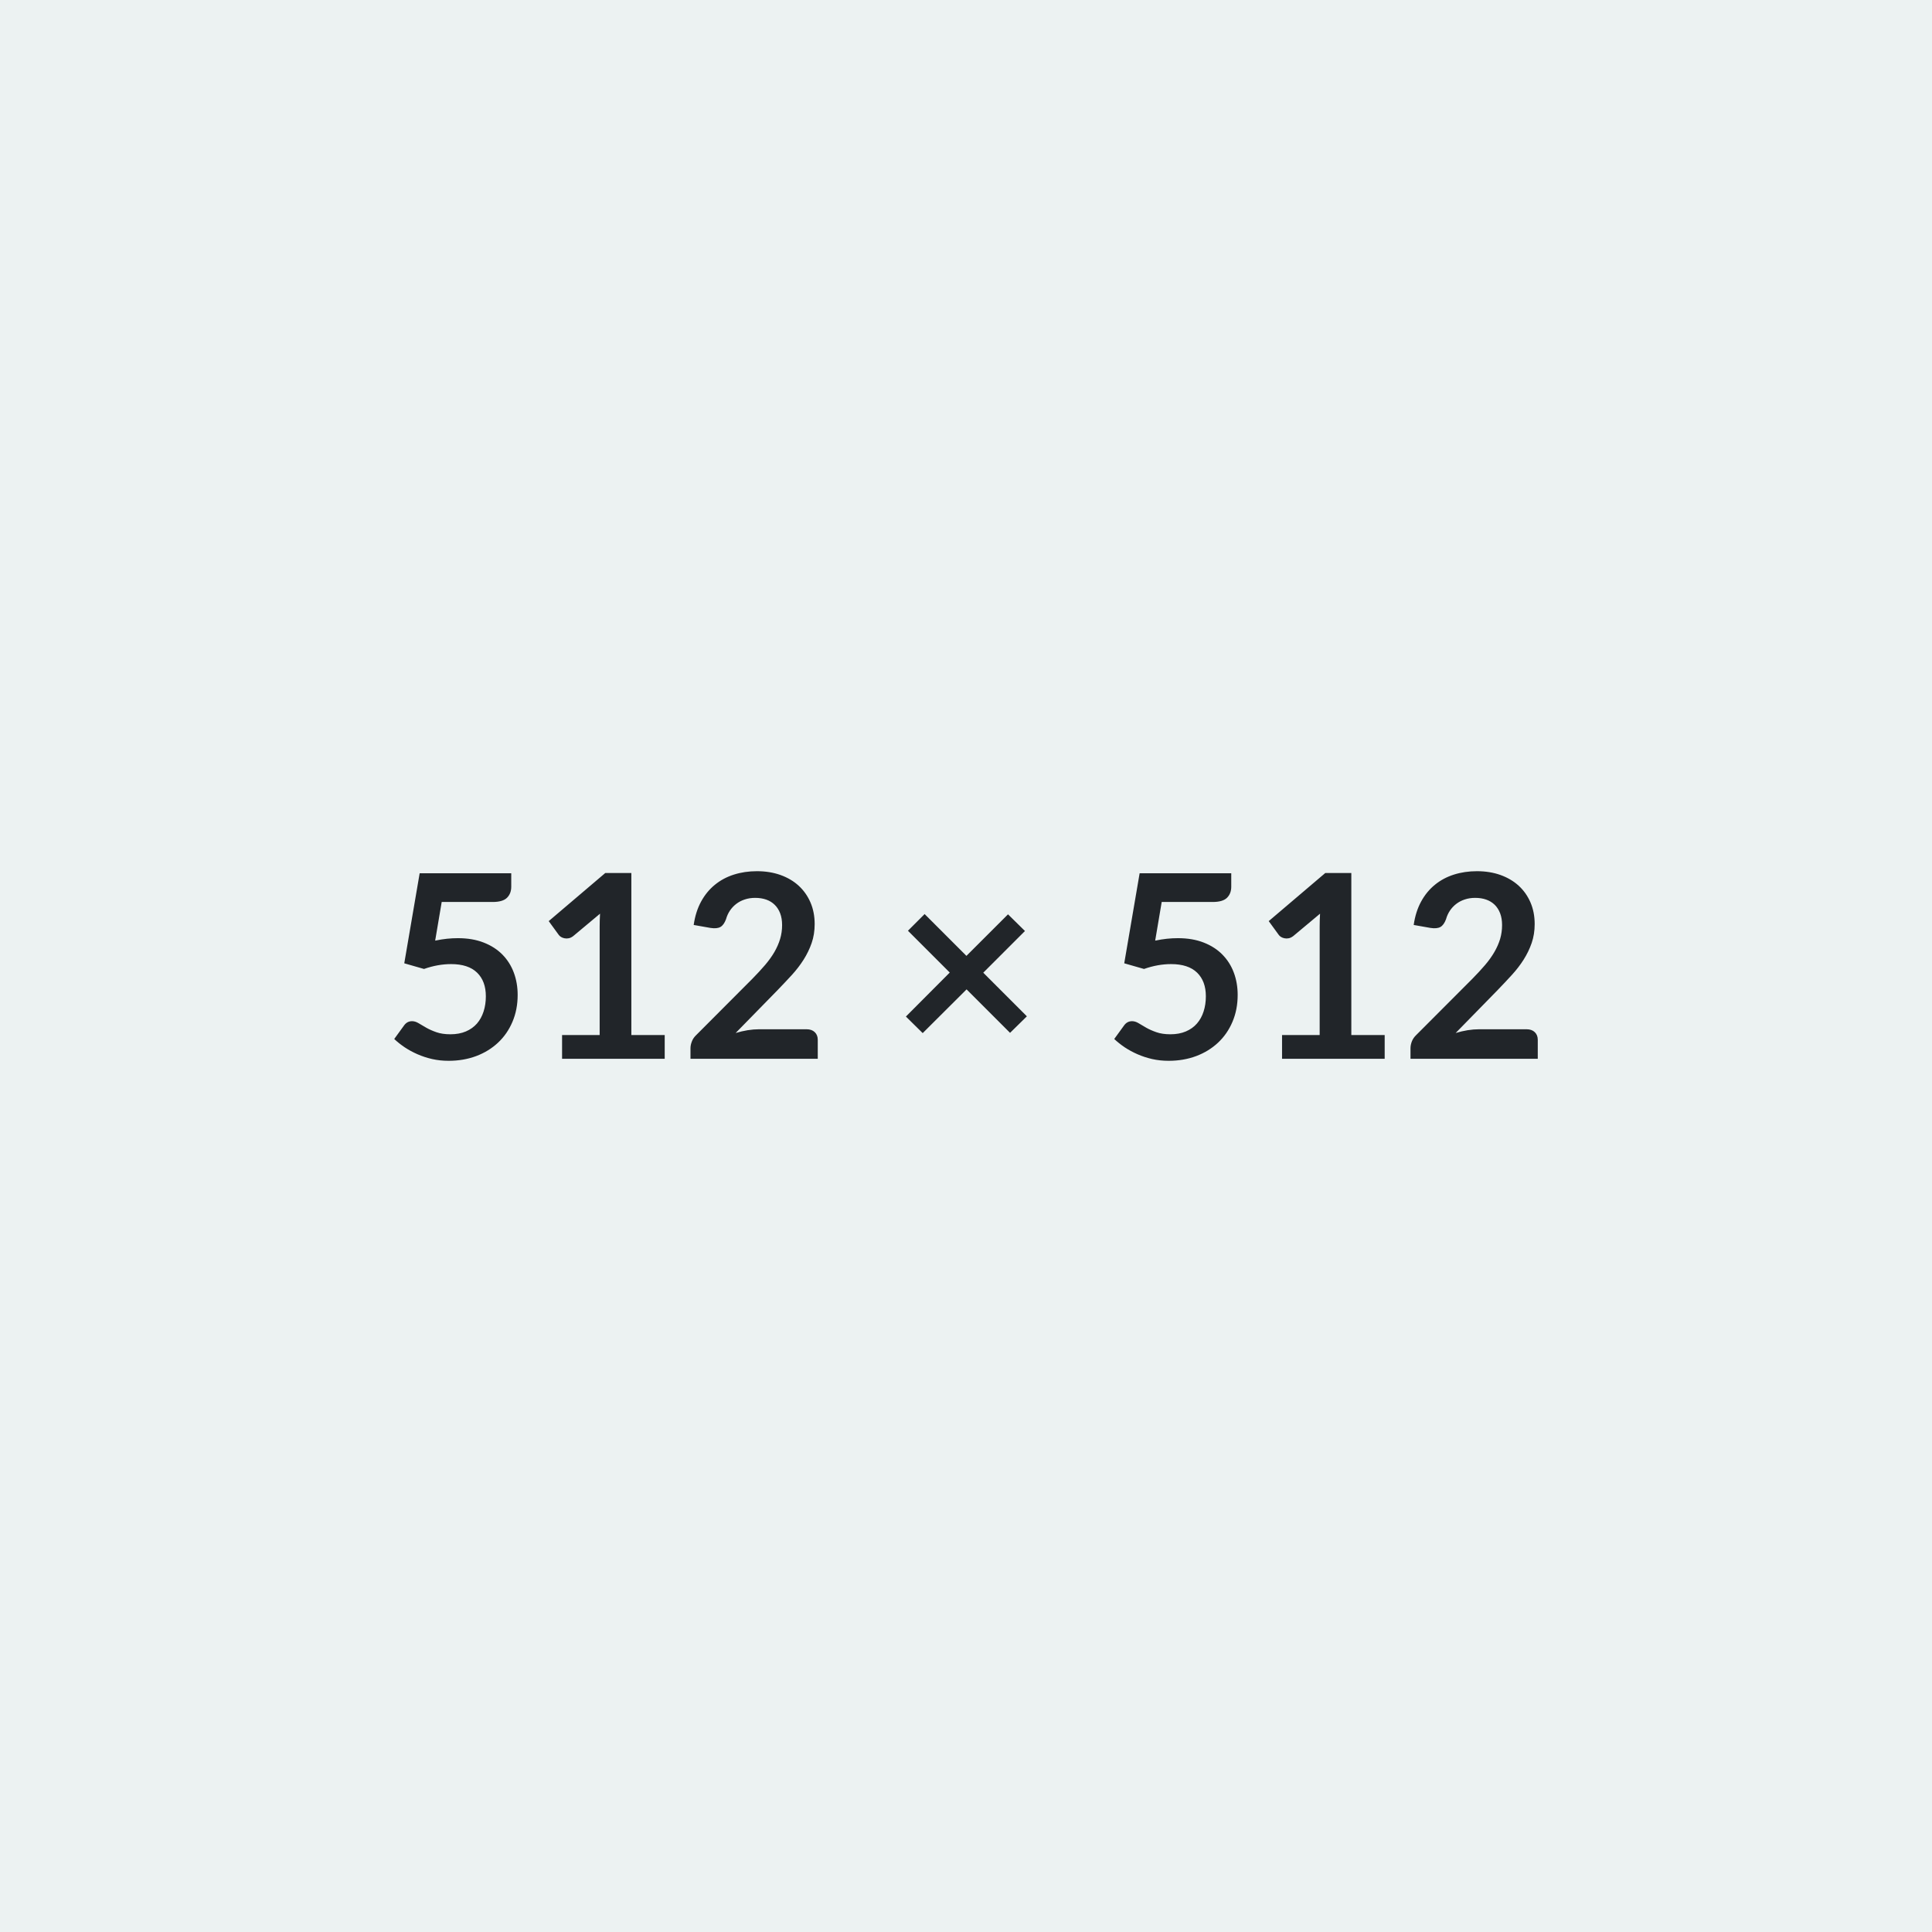
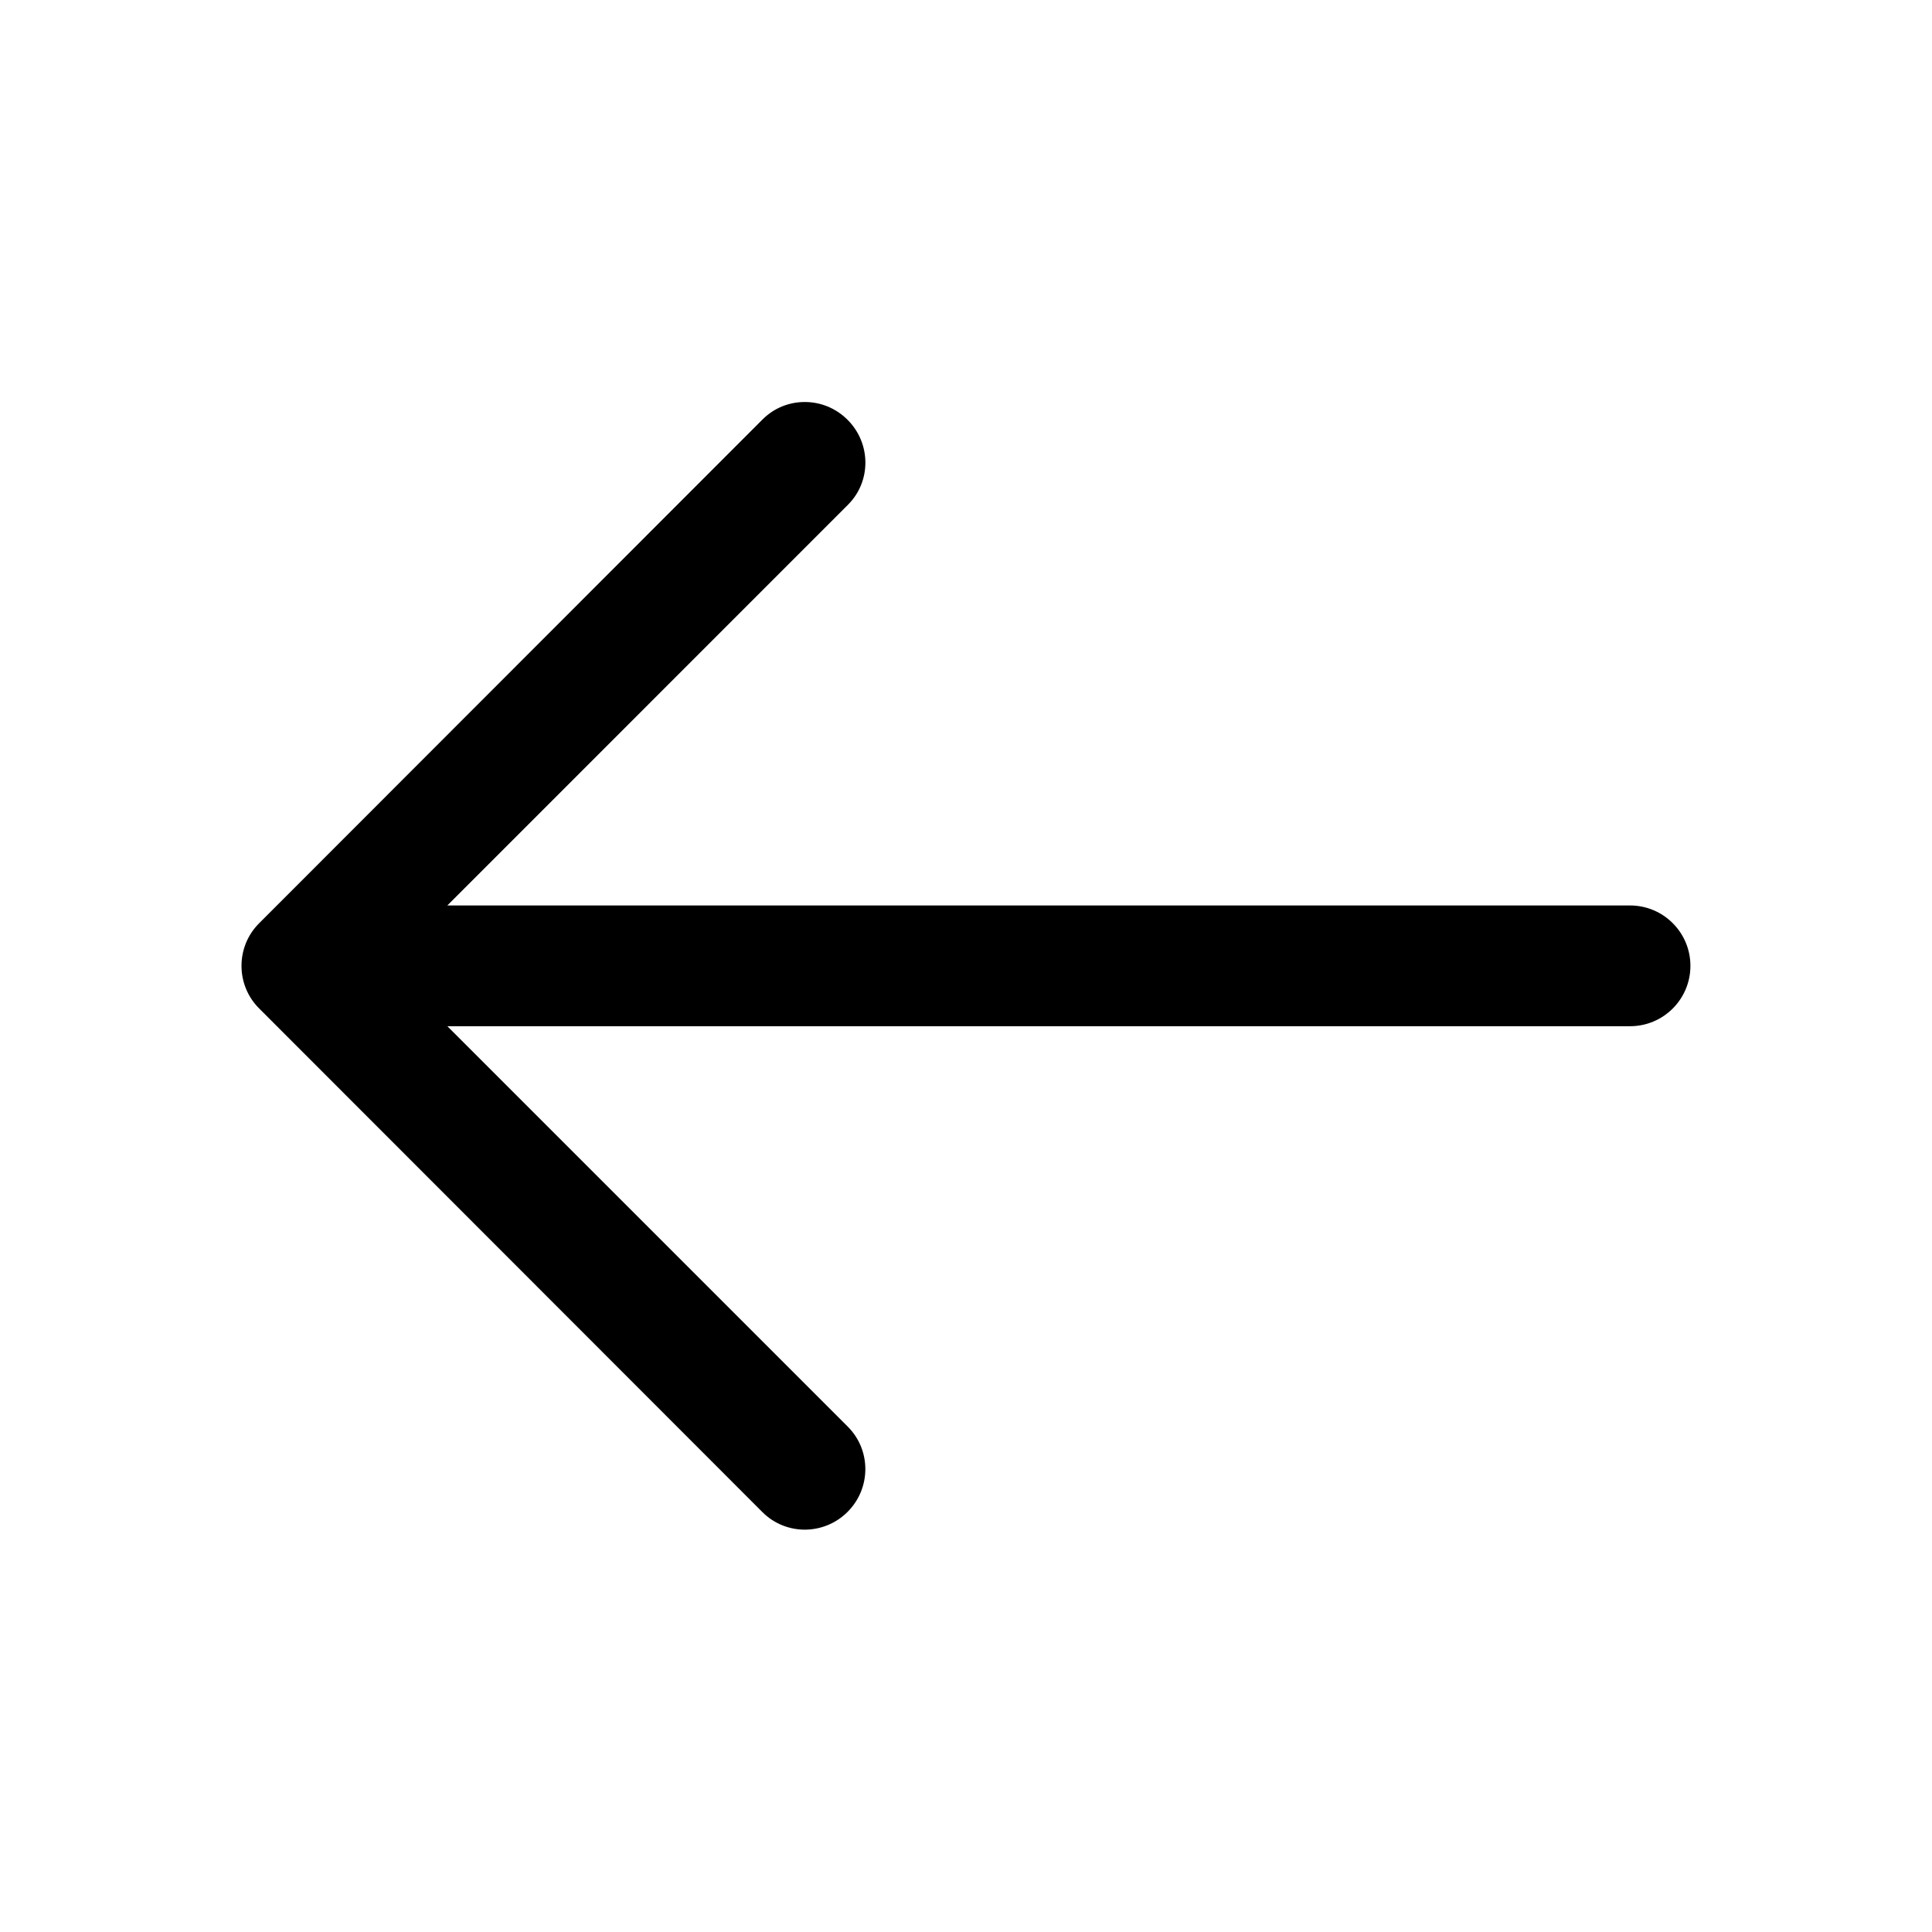
- <svg xmlns="http://www.w3.org/2000/svg" width="512" height="512" viewBox="0 0 512 512">
-   <rect width="100%" height="100%" fill="#ecf2f2" />
-   <path fill="#212529" d="m117.055 239.035-1.73 10.24q1.63-.34 3.13-.5 1.49-.15 2.89-.15 3.87 0 6.83 1.16 2.96 1.15 4.97 3.19 2 2.04 3.02 4.78t1.02 5.9q0 3.91-1.38 7.14-1.37 3.23-3.82 5.52-2.45 2.3-5.8 3.56-3.35 1.25-7.29 1.25-2.31 0-4.39-.47-2.07-.48-3.89-1.28t-3.37-1.83q-1.54-1.04-2.77-2.2l2.59-3.57q.81-1.15 2.14-1.15.85 0 1.73.54.89.55 2.03 1.19 1.14.65 2.68 1.19 1.55.55 3.73.55 2.31 0 4.08-.75 1.76-.75 2.94-2.09 1.17-1.35 1.76-3.2.6-1.85.6-4.03 0-4.01-2.33-6.27t-6.88-2.26q-3.51 0-7.18 1.29l-5.23-1.5 4.08-23.86h24.27v3.57q0 1.8-1.12 2.92t-3.81 1.12zm50.26 35.26h8.84v6.29h-27.2v-6.29h9.96v-28.66q0-1.7.1-3.5l-7.07 5.91q-.61.48-1.21.6-.59.12-1.12.01-.53-.1-.94-.35-.4-.26-.61-.56l-2.65-3.64 14.99-12.75h6.91zm33.83-1.53h12.61q1.36 0 2.16.76.8.77.8 2.03v5.03h-33.73v-2.79q0-.85.36-1.78.35-.94 1.14-1.69l14.92-14.96q1.87-1.9 3.35-3.63 1.48-1.74 2.47-3.44.98-1.7 1.51-3.45t.53-3.69q0-1.77-.51-3.11t-1.45-2.26q-.93-.92-2.24-1.38t-2.94-.46q-1.5 0-2.78.43-1.27.42-2.26 1.19-.98.76-1.66 1.78t-1.02 2.25q-.58 1.56-1.5 2.07t-2.65.24l-4.42-.78q.51-3.54 1.97-6.21t3.66-4.45q2.19-1.79 5.03-2.69t6.1-.9q3.4 0 6.22 1 2.83 1.01 4.83 2.84 2.01 1.84 3.13 4.42 1.12 2.59 1.12 5.75 0 2.72-.8 5.03t-2.14 4.42-3.14 4.08q-1.81 1.97-3.78 4.01l-11.08 11.33q1.6-.48 3.18-.74 1.58-.25 3.01-.25m70.99-3.43-4.46 4.38-11.52-11.52-11.63 11.59-4.45-4.39 11.62-11.66-11.08-11.08 4.42-4.42 11.08 11.08 11.02-11.01 4.49 4.42-11.05 11.05zm35.73-30.3-1.73 10.24q1.63-.34 3.13-.5 1.49-.15 2.89-.15 3.87 0 6.83 1.16 2.96 1.15 4.96 3.19 2.01 2.04 3.03 4.78t1.02 5.9q0 3.91-1.38 7.14-1.37 3.23-3.82 5.52-2.45 2.3-5.8 3.56-3.35 1.25-7.29 1.25-2.31 0-4.39-.47-2.07-.48-3.89-1.28t-3.37-1.83q-1.54-1.04-2.77-2.2l2.59-3.57q.81-1.15 2.14-1.15.85 0 1.73.54.89.55 2.02 1.19 1.14.65 2.69 1.19 1.55.55 3.72.55 2.32 0 4.08-.75 1.77-.75 2.94-2.09 1.18-1.35 1.77-3.2.6-1.85.6-4.03 0-4.01-2.33-6.27t-6.89-2.26q-3.5 0-7.17 1.29l-5.24-1.5 4.08-23.86h24.28v3.57q0 1.8-1.12 2.92t-3.81 1.12zm50.25 35.26h8.84v6.29h-27.2v-6.29h9.97v-28.66q0-1.7.1-3.5l-7.07 5.91q-.62.48-1.21.6-.6.12-1.12.01-.53-.1-.94-.35-.41-.26-.61-.56l-2.65-3.64 14.99-12.75h6.9zm33.83-1.53h12.62q1.36 0 2.16.76.8.77.8 2.03v5.03h-33.73v-2.79q0-.85.35-1.78.36-.94 1.14-1.69l14.93-14.96q1.87-1.9 3.35-3.63 1.48-1.74 2.46-3.44.99-1.7 1.52-3.45.52-1.75.52-3.69 0-1.77-.51-3.11t-1.44-2.26q-.94-.92-2.25-1.38-1.3-.46-2.94-.46-1.49 0-2.77.43-1.27.42-2.26 1.19-.98.76-1.66 1.78t-1.02 2.25q-.58 1.56-1.5 2.07t-2.65.24l-4.42-.78q.51-3.54 1.97-6.21t3.66-4.45q2.19-1.79 5.03-2.69t6.1-.9q3.4 0 6.22 1 2.82 1.01 4.83 2.84 2.01 1.84 3.13 4.42 1.12 2.59 1.12 5.75 0 2.72-.8 5.03t-2.14 4.42-3.15 4.08q-1.8 1.97-3.77 4.01l-11.08 11.33q1.59-.48 3.17-.74 1.59-.25 3.01-.25" />
+ <svg xmlns="http://www.w3.org/2000/svg" clip-rule="evenodd" fill-rule="evenodd" stroke-linejoin="round" stroke-miterlimit="2" viewBox="0 0 24 24">
+   <path d="m9.474 5.209s-4.501 4.505-6.254 6.259c-.147.146-.22.338-.22.53s.073.384.22.53c1.752 1.754 6.252 6.257 6.252 6.257.145.145.336.217.527.217.191-.001.383-.074.53-.221.293-.293.294-.766.004-1.057l-4.976-4.976h14.692c.414 0 .75-.336.75-.75s-.336-.75-.75-.75h-14.692l4.978-4.979c.289-.289.287-.761-.006-1.054-.147-.147-.339-.221-.53-.221-.191-.001-.38.071-.525.215z" fill-rule="nonzero" />
</svg>
